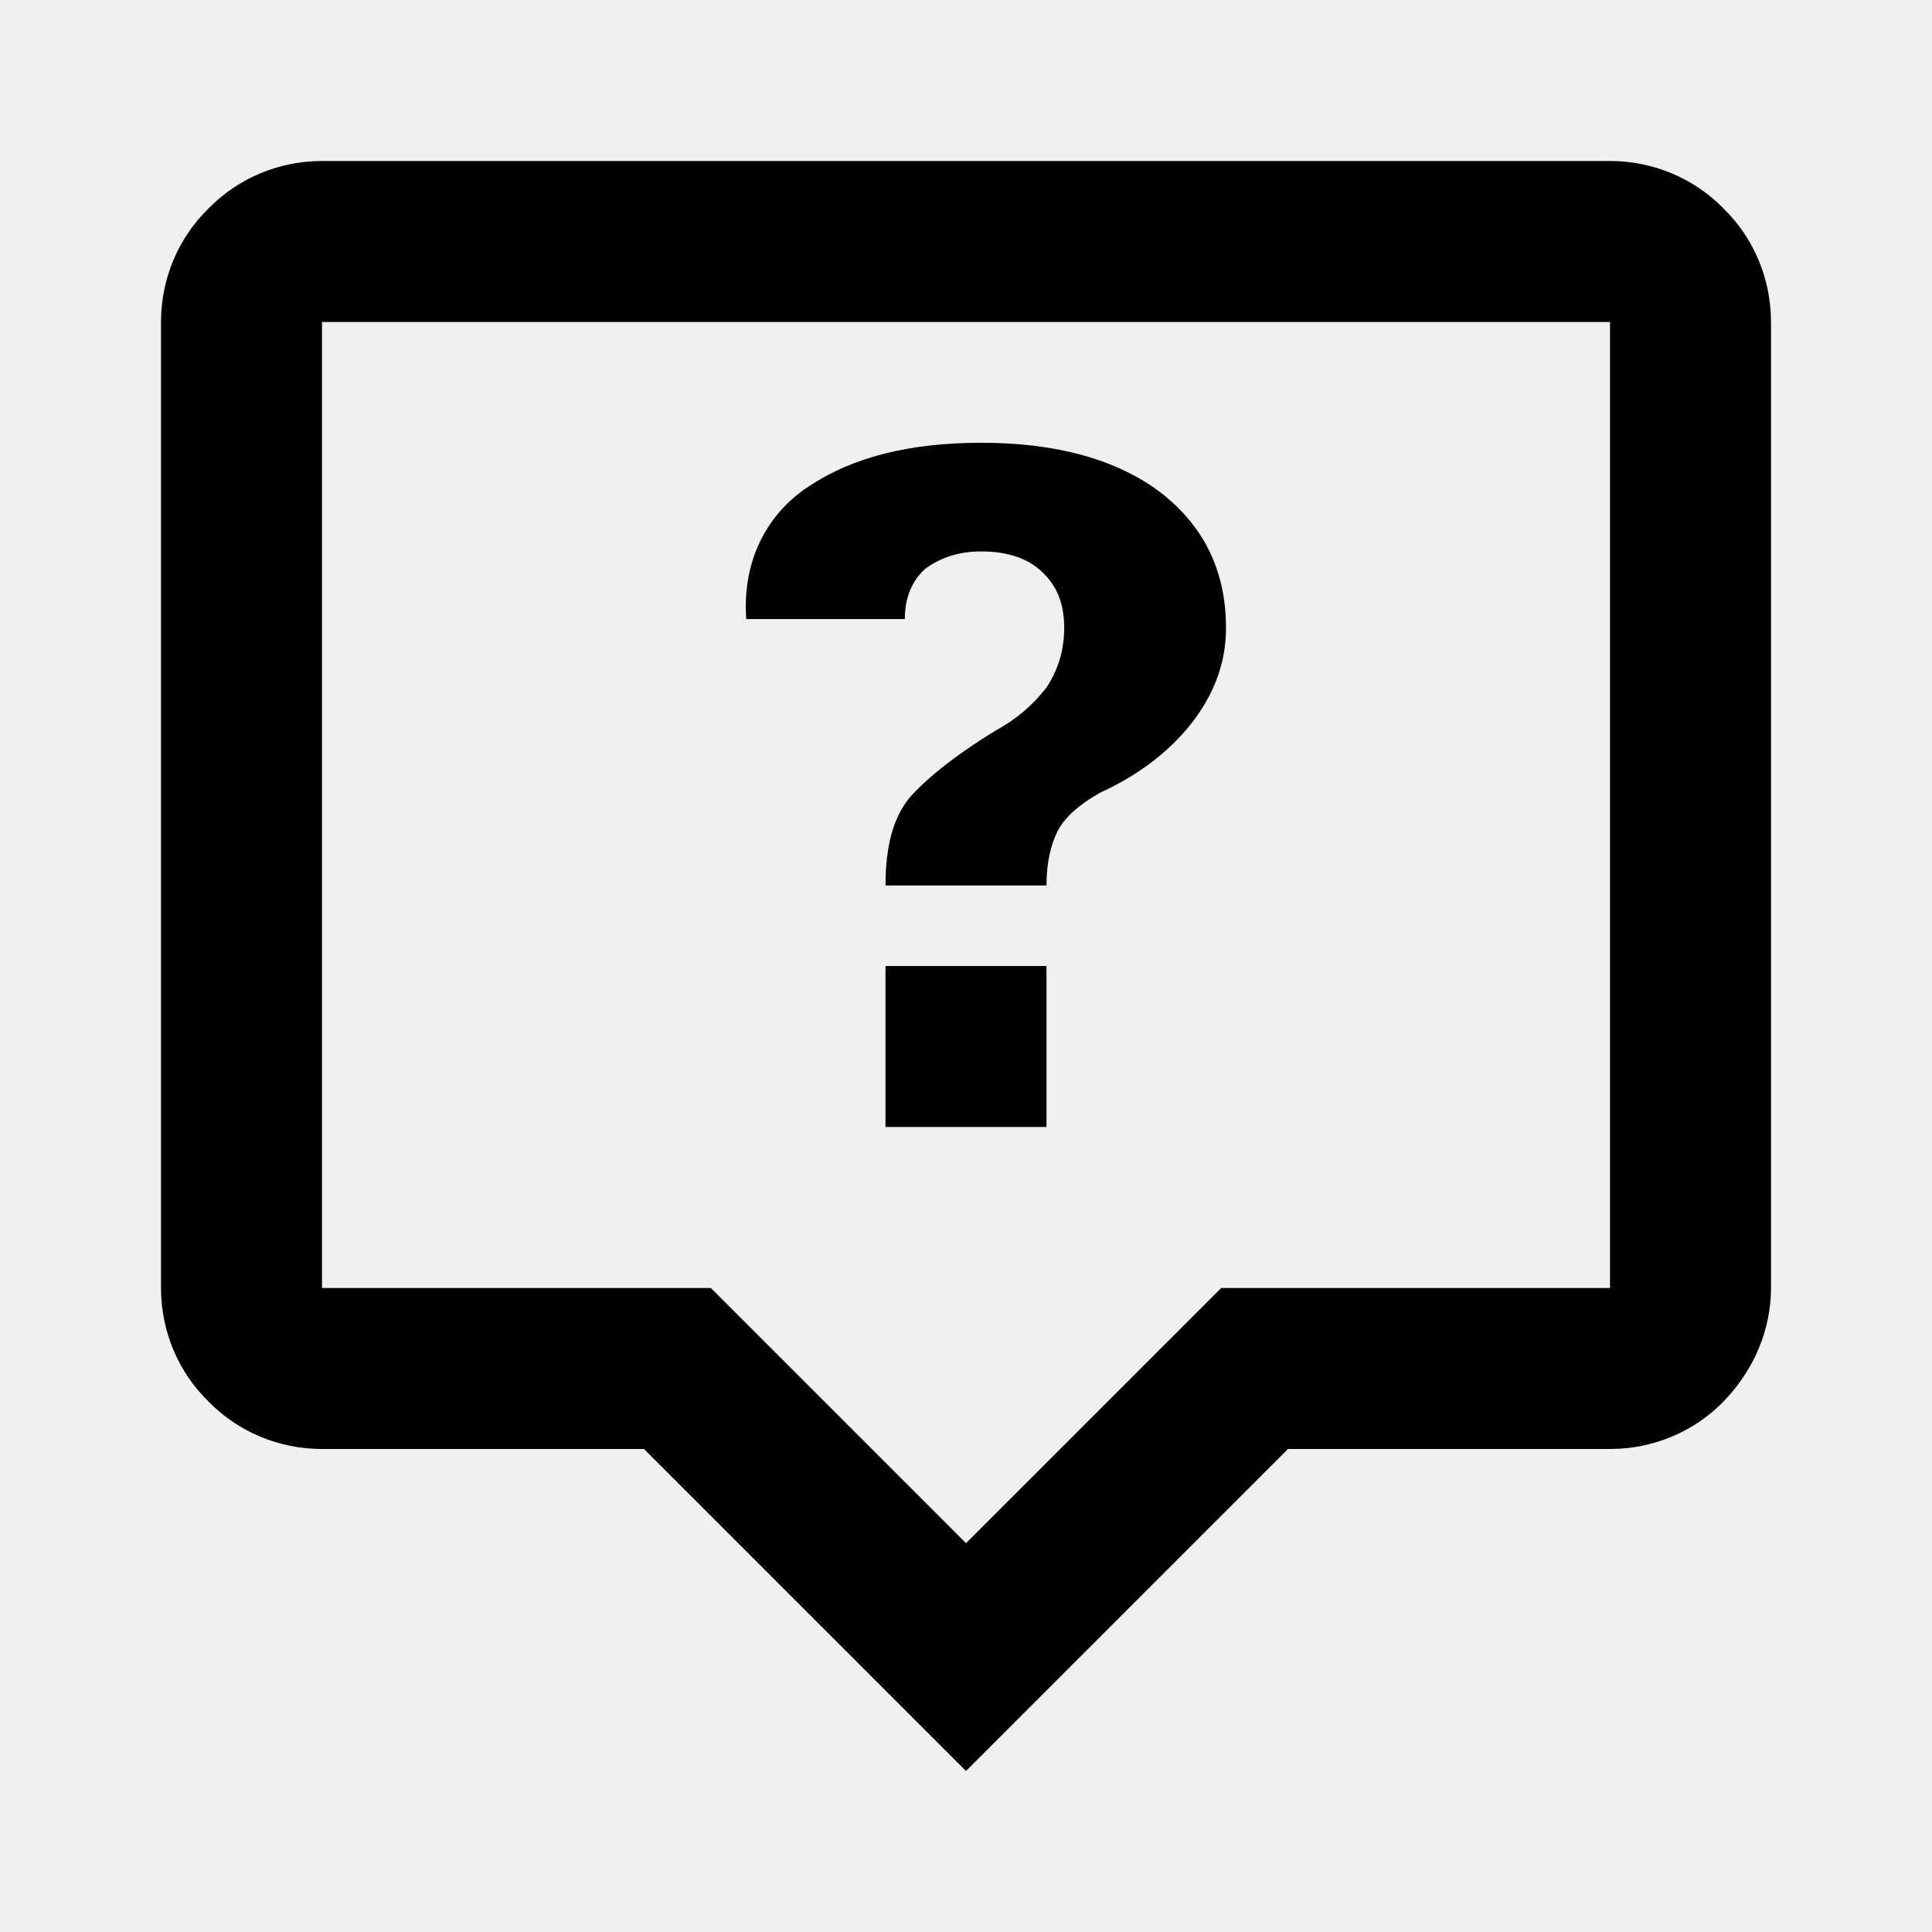
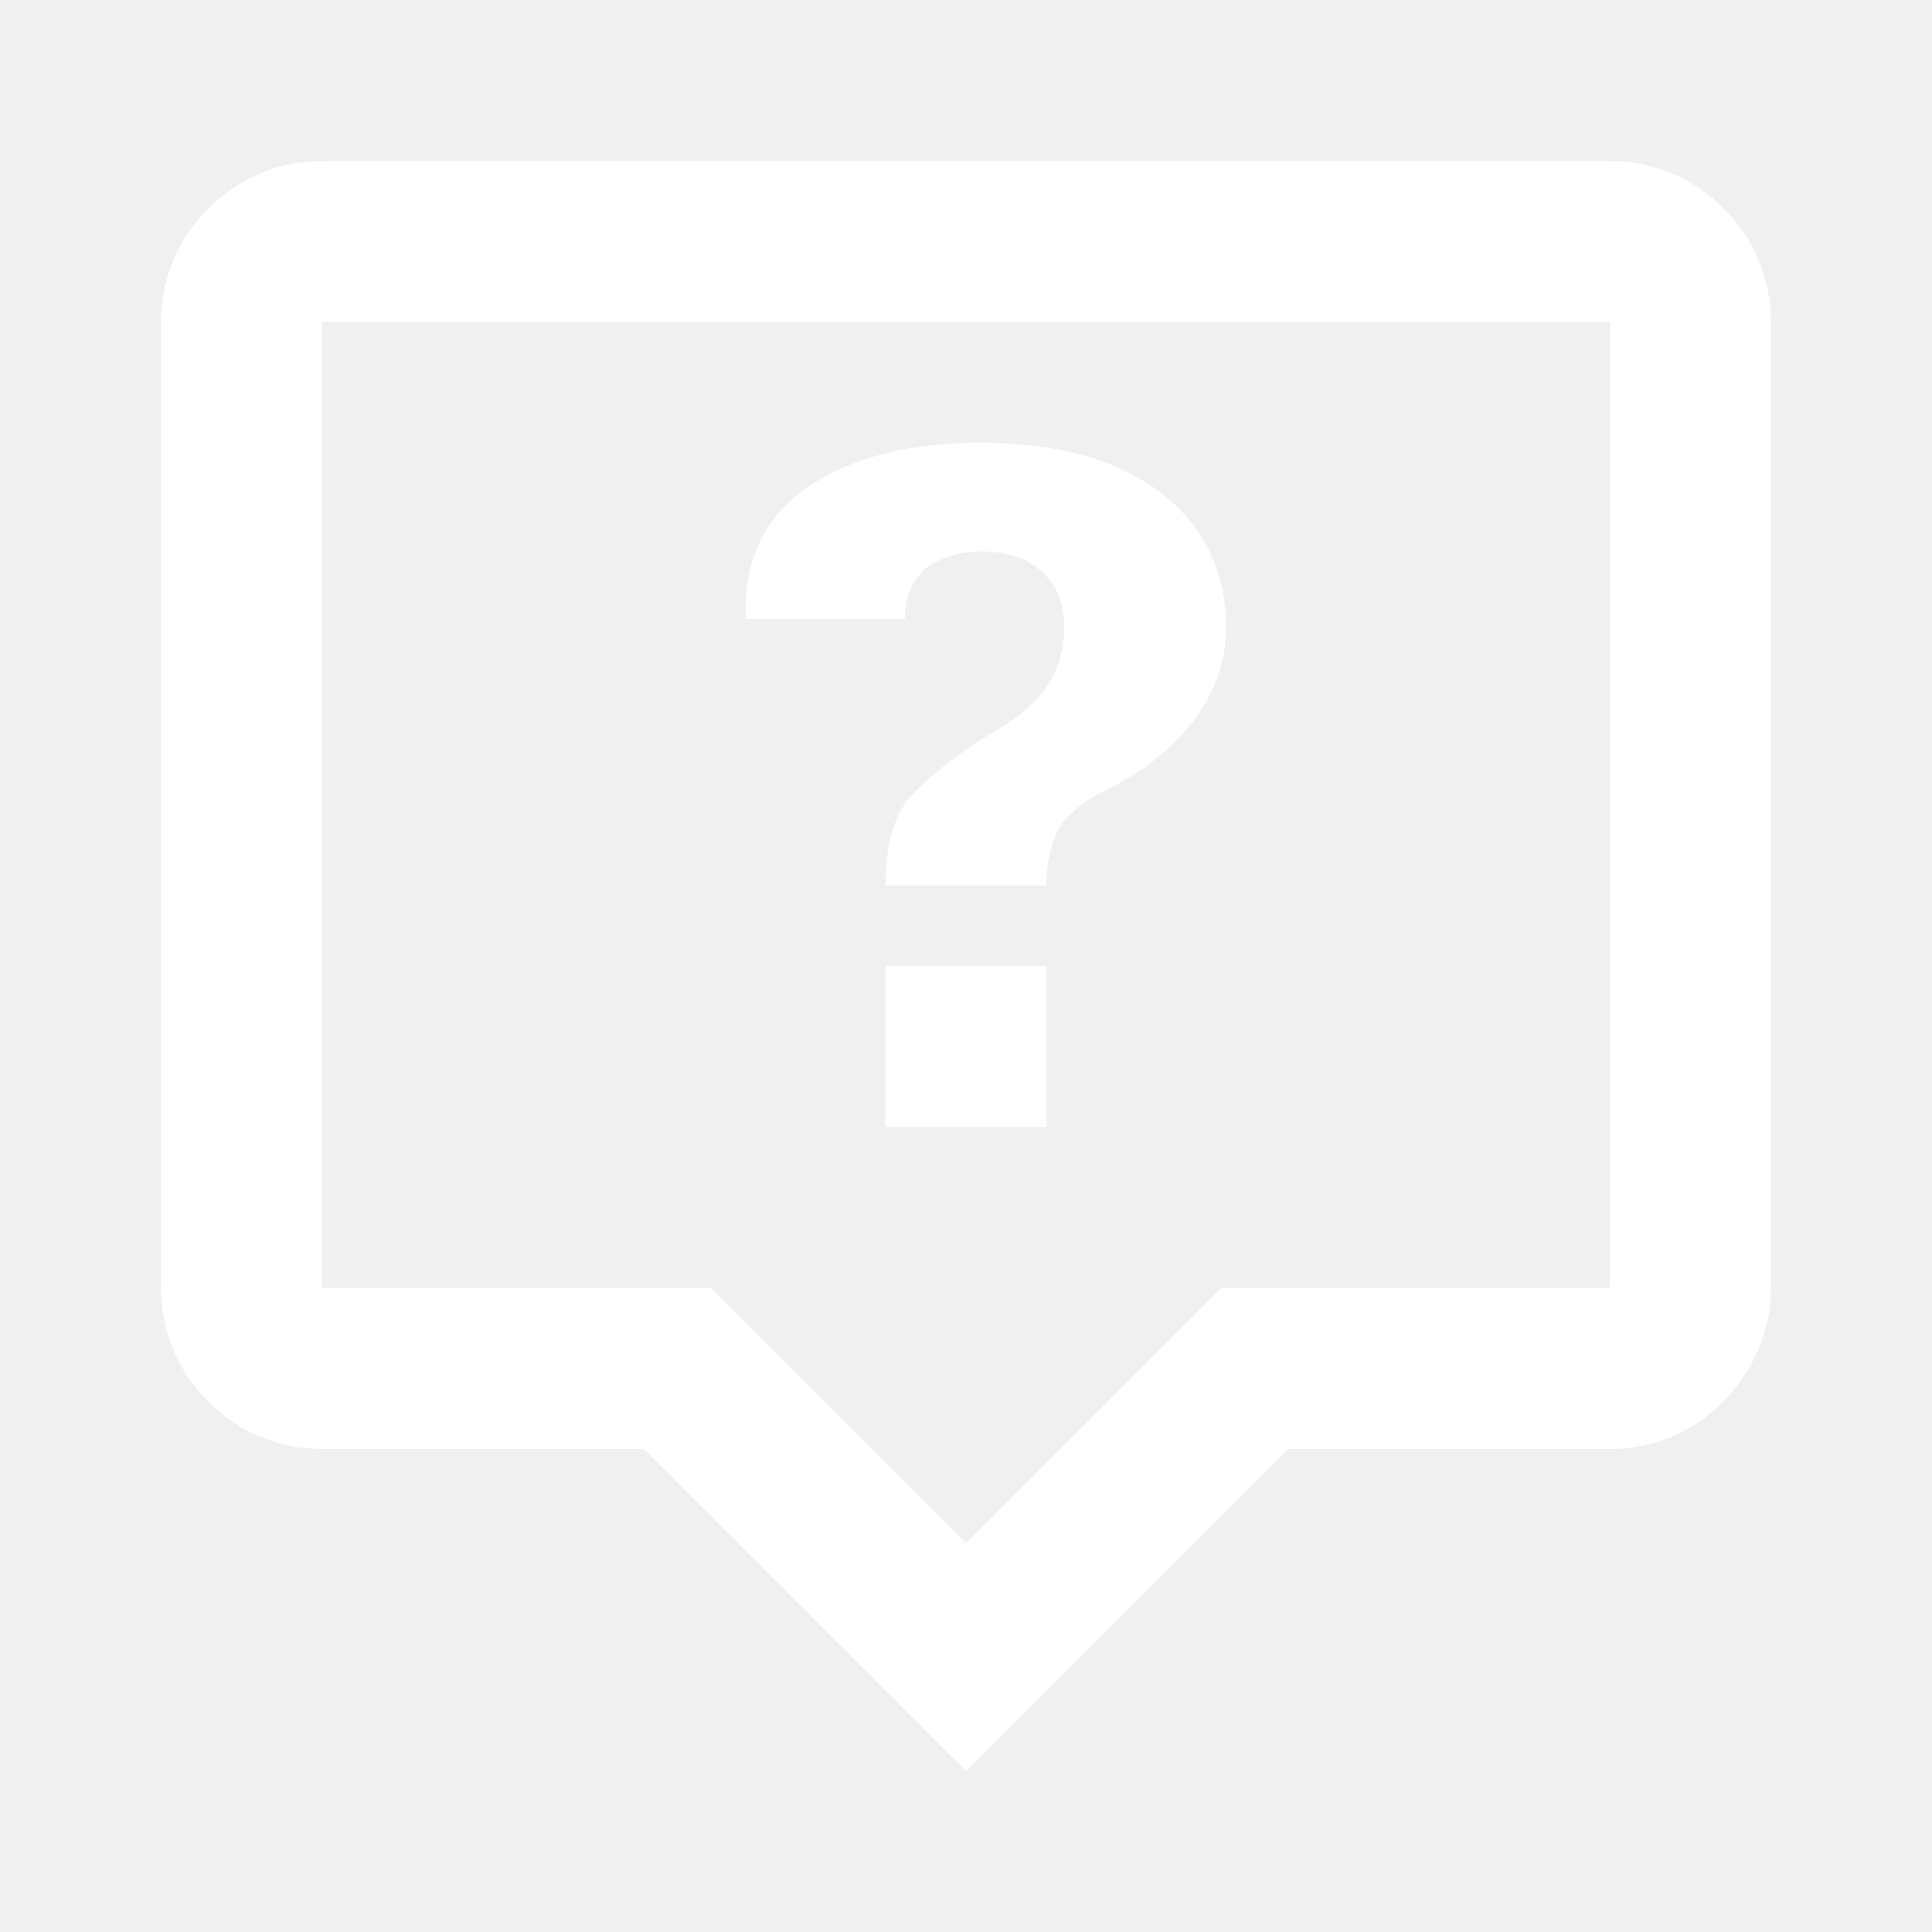
<svg xmlns="http://www.w3.org/2000/svg" viewBox="0 0 24 24">
-   <path d="M20 2H4C3.47 2 2.96 2.21 2.59 2.59C2.21 2.96 2 3.47 2 4V16C2 16.53 2.21 17.04 2.59 17.41C2.96 17.79 3.47 18 4 18H8L12 22L16 18H20C20.53 18 21.04 17.79 21.41 17.41S22 16.53 22 16V4C22 3.47 21.79 2.96 21.41 2.59C21.04 2.21 20.53 2 20 2M4 16V4H20V16H15.17L12 19.17L8.83 16M10.05 6.04C10.59 5.68 11.3 5.5 12.19 5.5C13.13 5.5 13.88 5.71 14.42 6.12C14.96 6.54 15.23 7.1 15.23 7.8C15.23 8.24 15.08 8.63 14.79 9C14.5 9.36 14.12 9.64 13.66 9.85C13.4 10 13.23 10.15 13.14 10.32C13.05 10.5 13 10.72 13 11H11C11 10.5 11.1 10.16 11.29 9.92C11.5 9.68 11.84 9.4 12.36 9.08C12.62 8.94 12.83 8.76 13 8.54C13.14 8.33 13.22 8.08 13.22 7.8C13.22 7.5 13.13 7.28 12.95 7.11C12.77 6.93 12.5 6.85 12.19 6.85C11.92 6.85 11.7 6.92 11.5 7.06C11.34 7.2 11.24 7.41 11.24 7.69H9.27C9.22 7 9.5 6.4 10.05 6.04M11 14V12H13V14Z" />
+   <path fill="#FFFFFF" d="M20 2H4C3.47 2 2.96 2.21 2.59 2.59C2.21 2.96 2 3.47 2 4V16C2 16.53 2.21 17.04 2.59 17.41C2.96 17.79 3.47 18 4 18H8L12 22L16 18H20C20.53 18 21.04 17.79 21.41 17.41S22 16.53 22 16V4C22 3.47 21.79 2.96 21.41 2.59C21.04 2.21 20.53 2 20 2M4 16V4H20V16H15.17L12 19.17L8.83 16M10.05 6.04C10.59 5.68 11.3 5.5 12.19 5.5C13.13 5.5 13.88 5.71 14.42 6.12C14.96 6.54 15.23 7.1 15.23 7.8C15.23 8.24 15.08 8.63 14.79 9C14.5 9.36 14.12 9.64 13.66 9.85C13.4 10 13.23 10.15 13.14 10.32C13.05 10.5 13 10.72 13 11H11C11 10.5 11.1 10.16 11.29 9.92C11.5 9.68 11.84 9.4 12.36 9.08C12.62 8.94 12.83 8.76 13 8.54C13.14 8.33 13.22 8.08 13.22 7.8C13.22 7.5 13.13 7.28 12.95 7.11C12.77 6.93 12.5 6.85 12.19 6.85C11.92 6.85 11.7 6.92 11.5 7.06C11.34 7.2 11.24 7.41 11.24 7.69H9.27C9.22 7 9.5 6.4 10.05 6.04M11 14V12H13V14Z" />
</svg>
